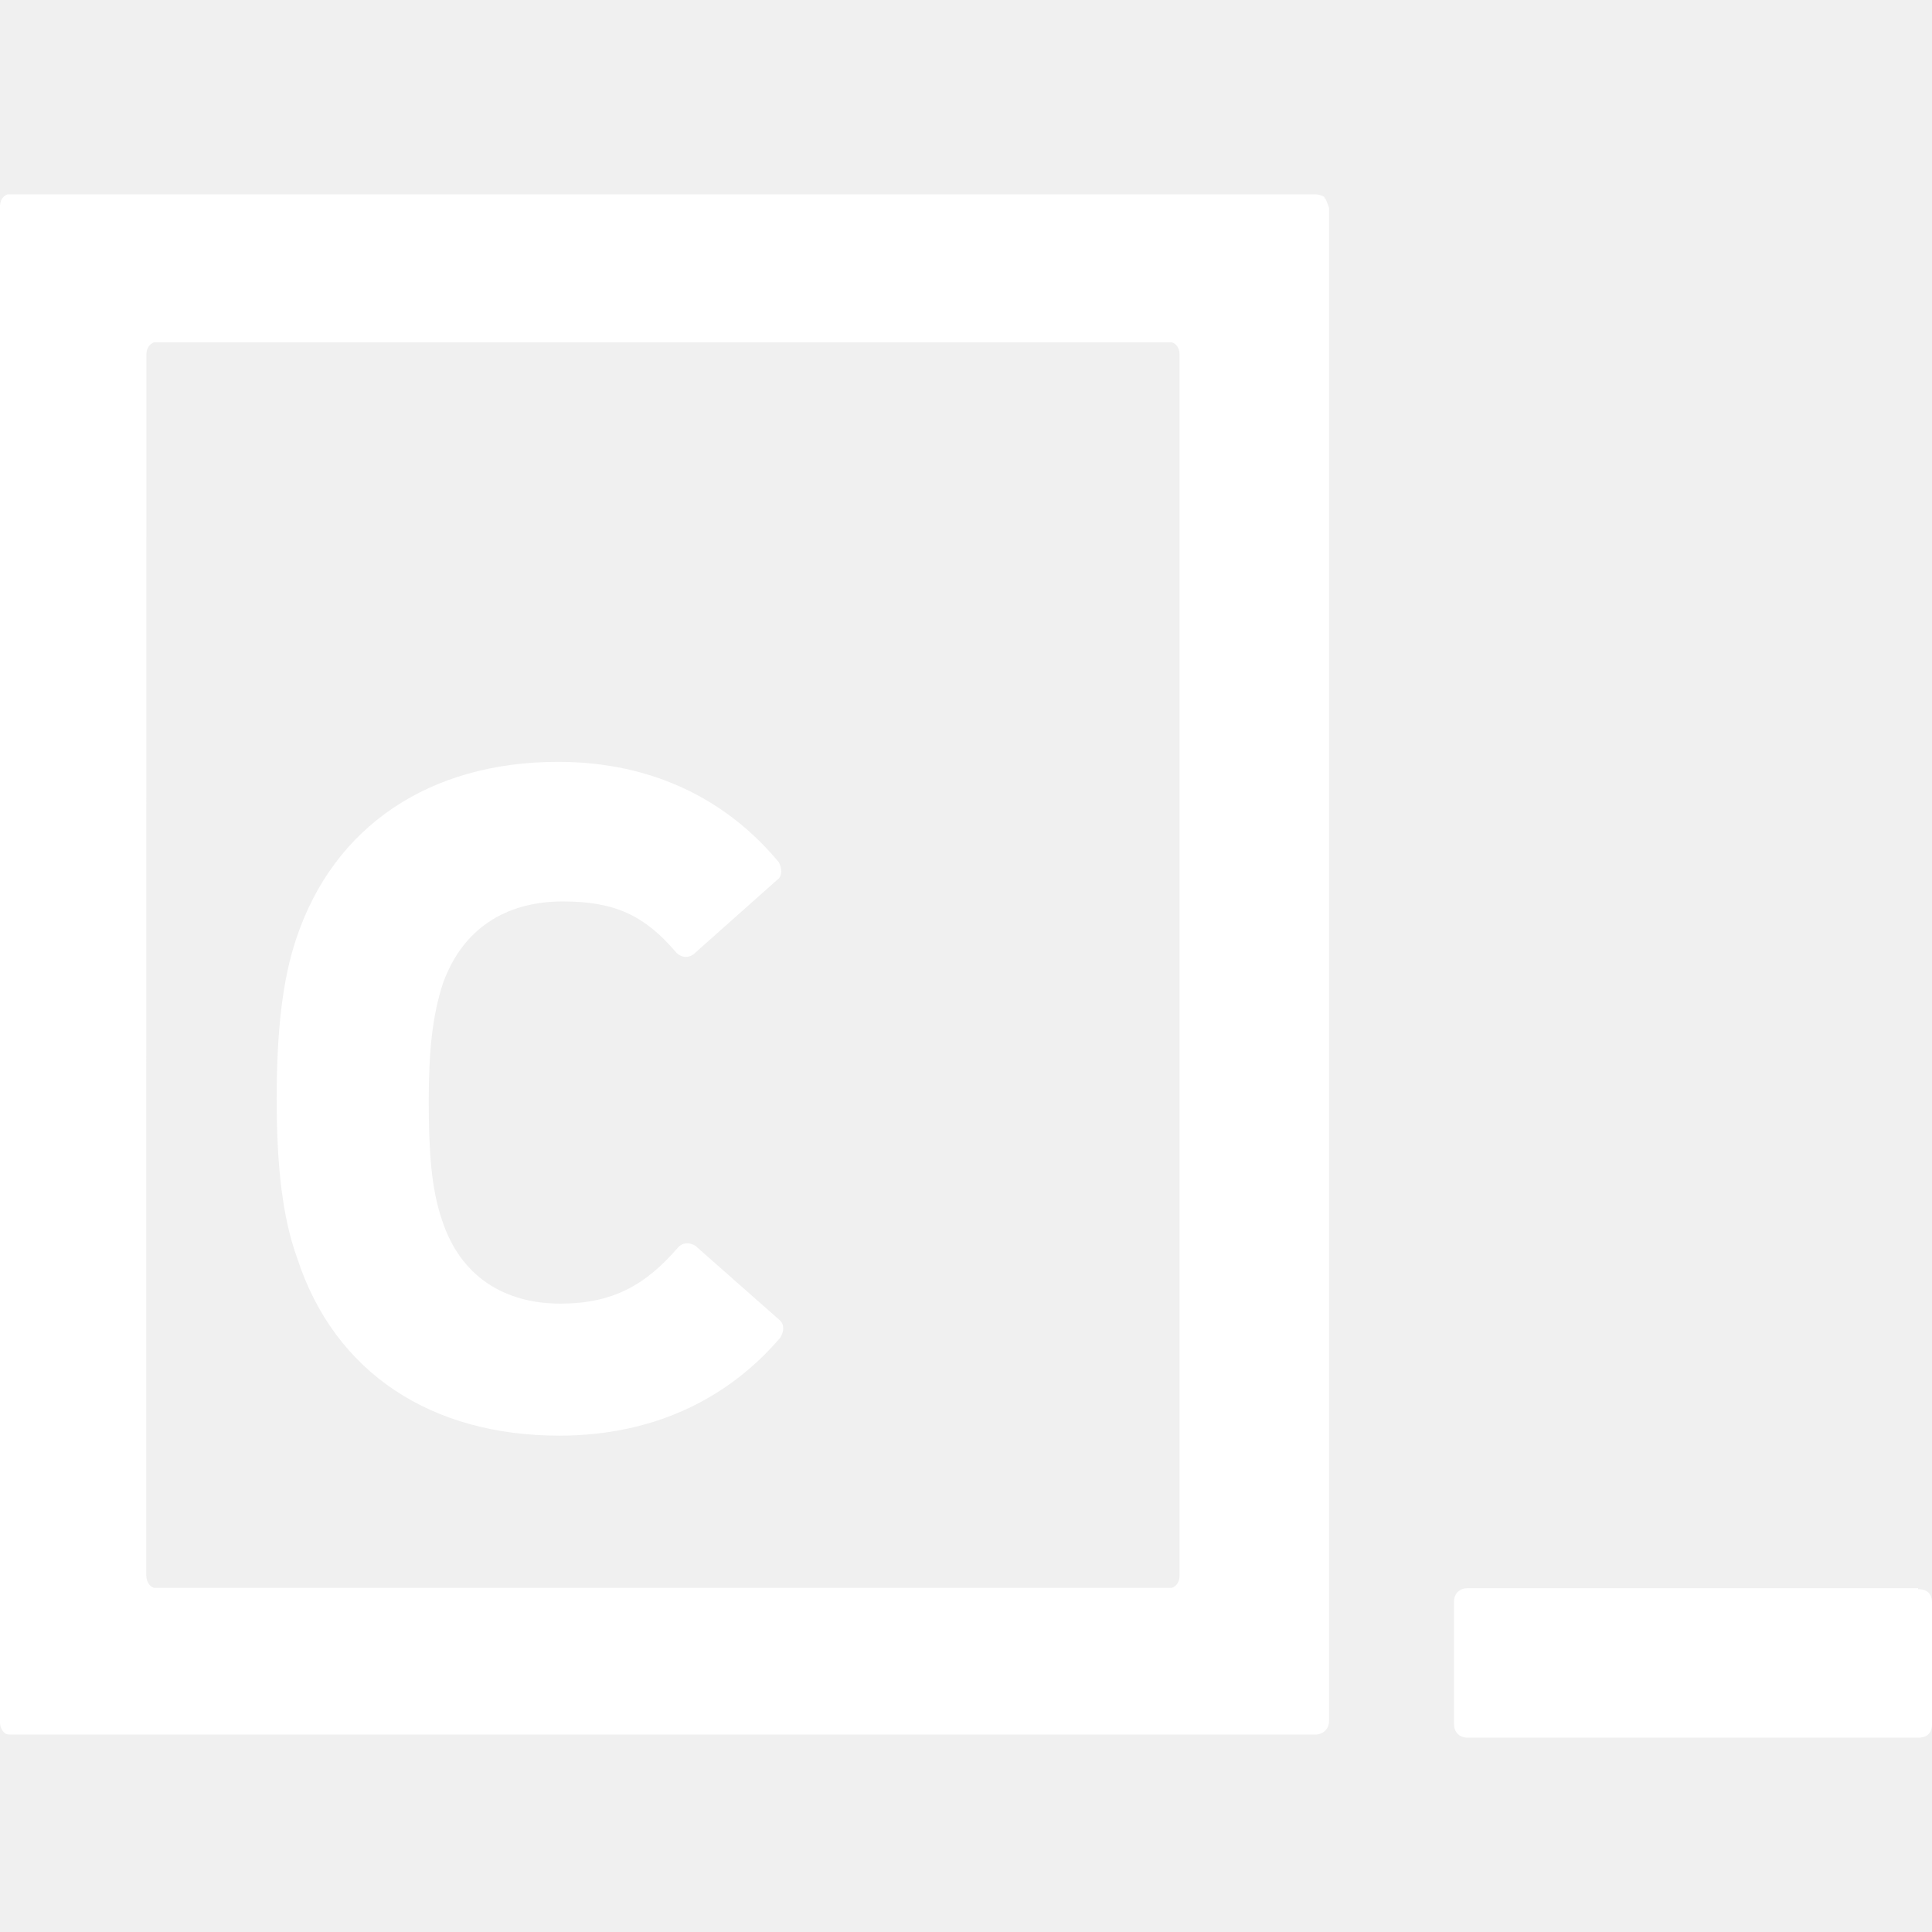
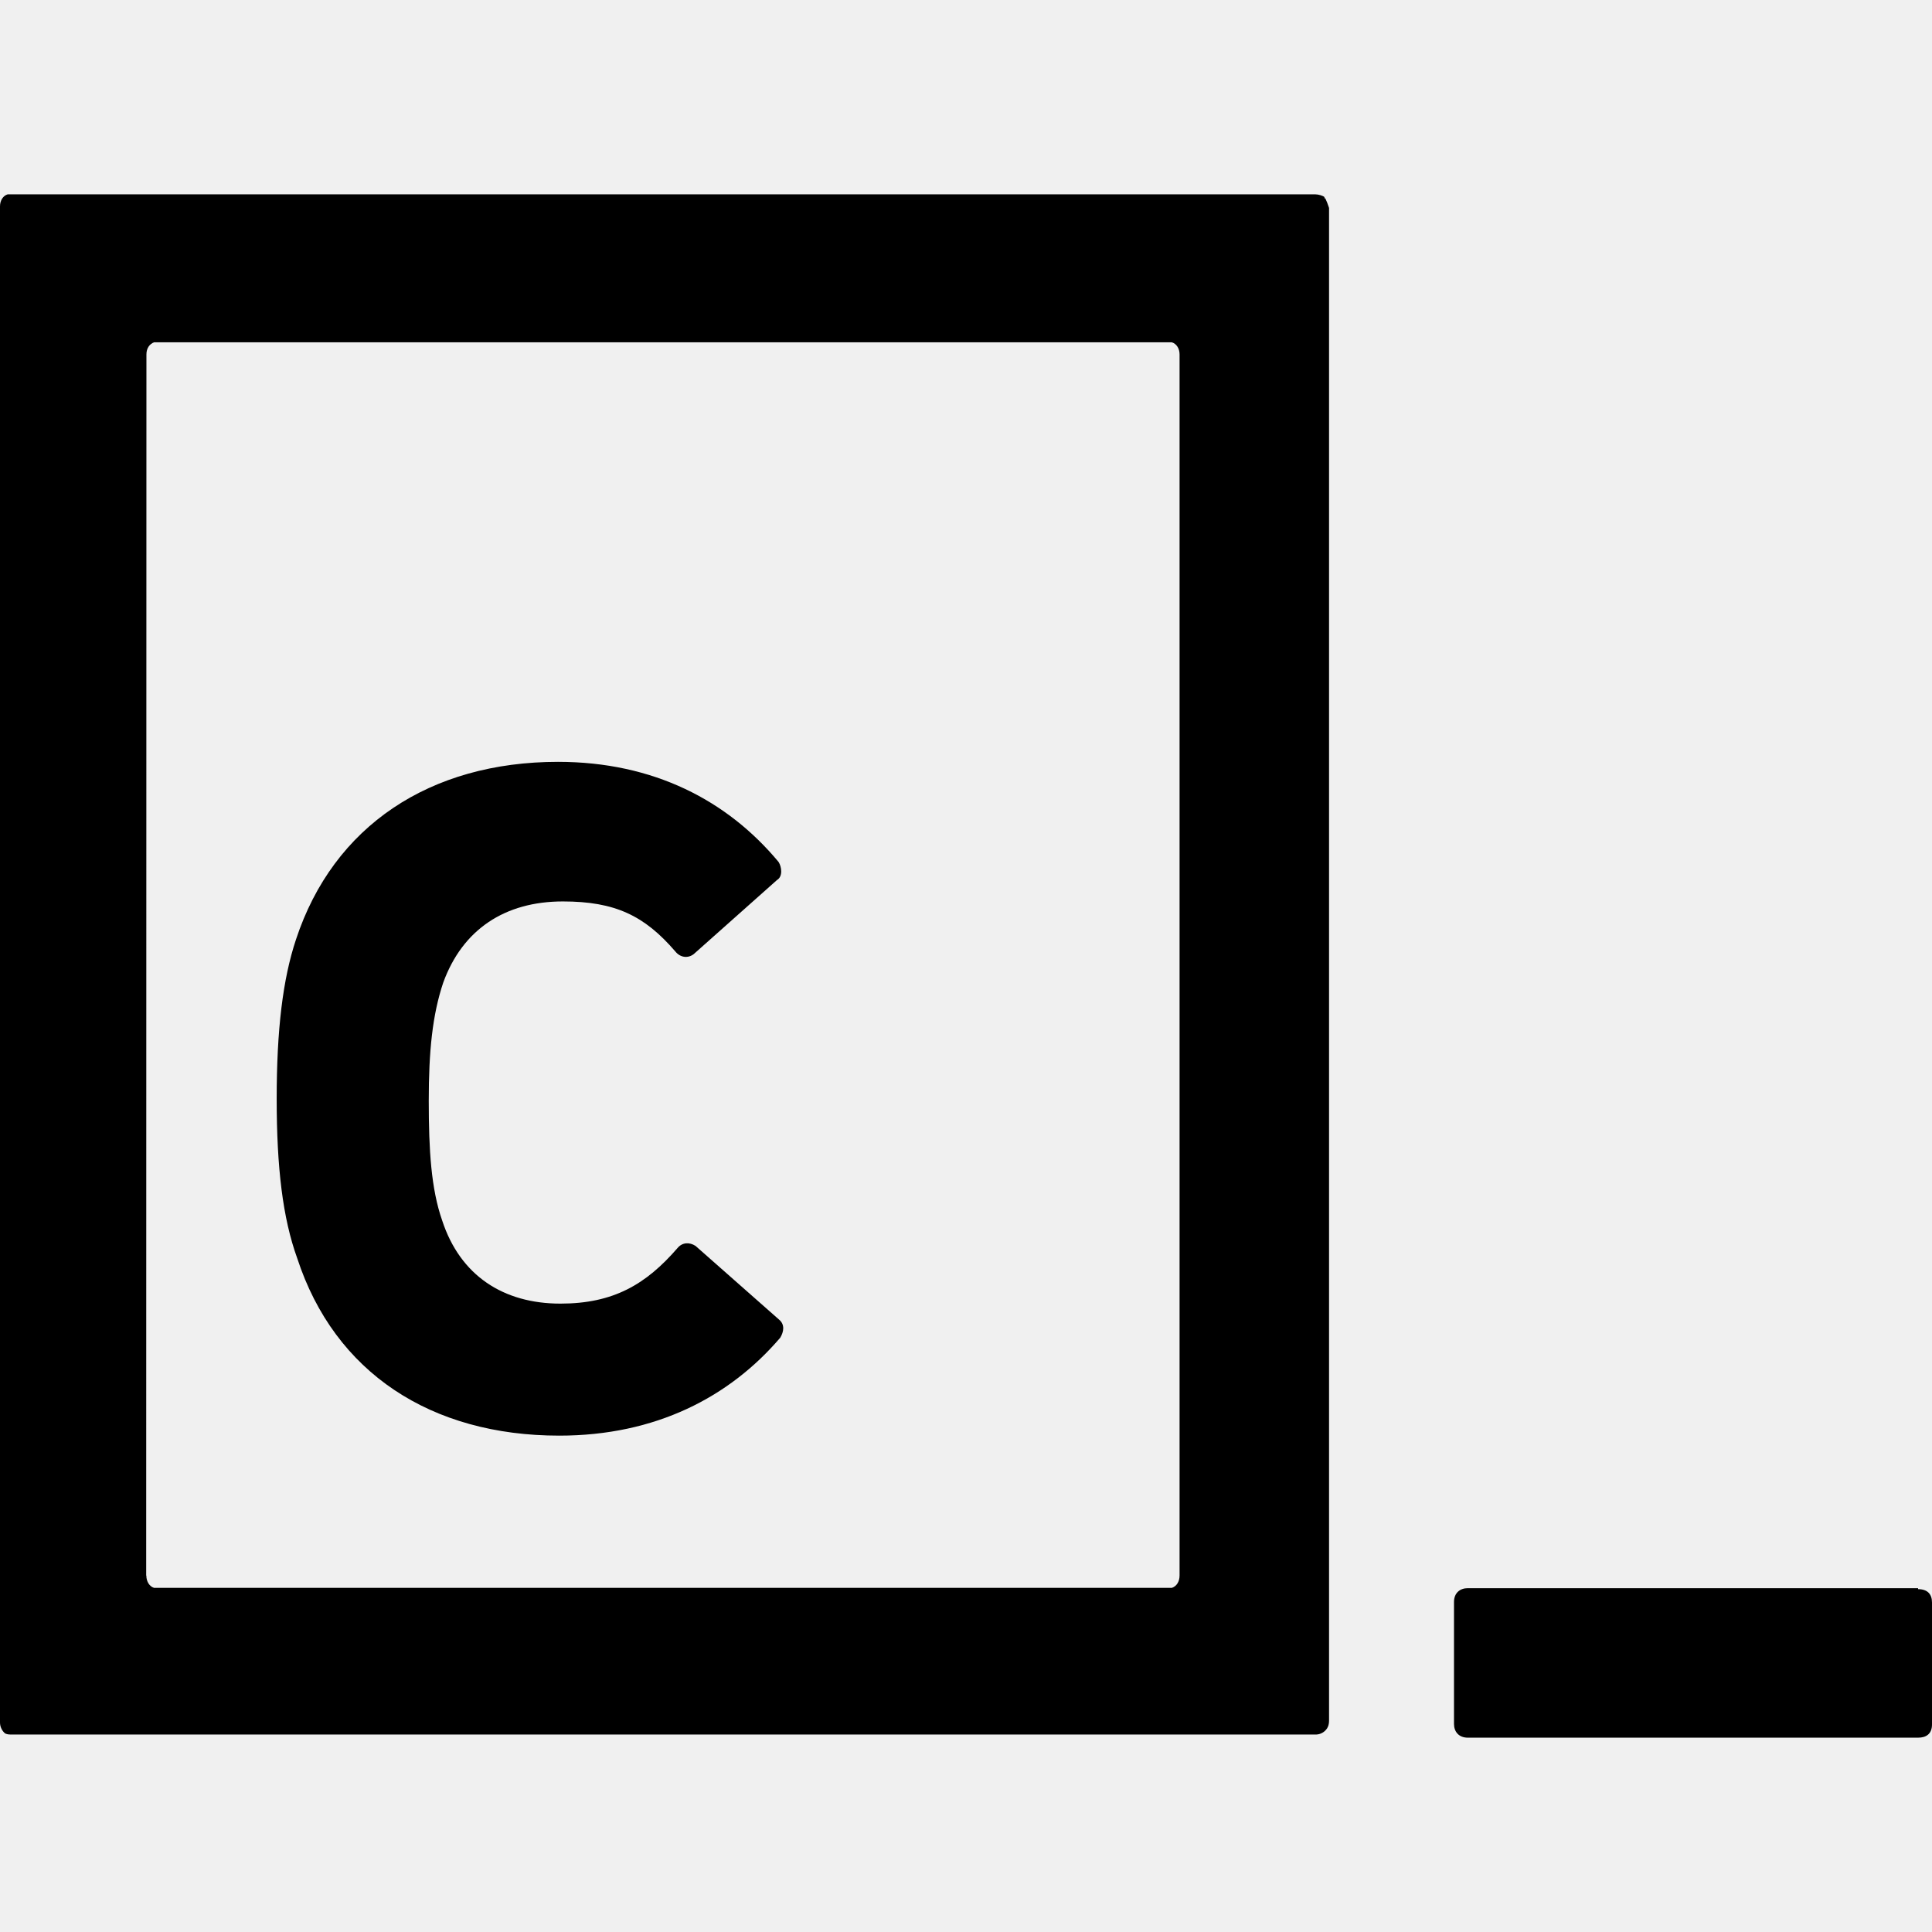
- <svg xmlns="http://www.w3.org/2000/svg" fill="#ffffff" role="img" viewBox="0 0 24 24">
-   <path d="M23.827 19.729h-5.595c-.094 0-.17.058-.17.172v1.515c0 .094.058.17.172.17h5.594c.096 0 .172-.044.172-.164v-1.515c0-.105-.057-.166-.173-.166v-.014zM16.463 2.463c.016.034.03.067.047.12v18.79c0 .06-.02.096-.037.114a.168.168 0 01-.135.06H.153c-.038 0-.075 0-.097-.02A.181.181 0 010 21.393V2.564c0-.076.04-.134.096-.15h16.242c.04 0 .096.017.115.034v.016zM1.818 19.573c0 .072.038.135.096.152h12.643c.058-.019.096-.076.096-.154V4.402c0-.073-.039-.134-.098-.15H1.915c-.056.02-.096.073-.096.15l-.003 15.17zm5.174-8.375c.65 0 1.014.177 1.396.62.058.074.153.093.23.034l1.034-.92c.075-.044.058-.164.02-.224-.635-.764-1.554-1.244-2.74-1.244-1.59 0-2.79.795-3.255 2.206-.165.495-.24 1.126-.24 1.98 0 .854.075 1.483.255 1.98.465 1.425 1.665 2.204 3.255 2.204 1.2 0 2.115-.48 2.745-1.216.045-.074.06-.165-.015-.226l-1.037-.915c-.073-.047-.163-.047-.224.027-.39.45-.795.69-1.454.69-.706 0-1.245-.345-1.47-1.035-.136-.39-.166-.87-.166-1.483 0-.615.045-1.068.18-1.47.24-.66.766-1.008 1.486-1.008z" />
+ <svg xmlns="http://www.w3.org/2000/svg" role="img" viewBox="0 0 500 500" id="Codecademy--Streamline-Simple-Icons" height="500" width="500">
+   <path d="M496.396 411.021h-116.562c-1.958 0 -3.542 1.208 -3.542 3.583v31.562c0 1.958 1.208 3.542 3.583 3.542h116.542c2 0 3.583 -0.917 3.583 -3.417v-31.562c0 -2.188 -1.188 -3.458 -3.604 -3.458v-0.292zM342.979 51.312c0.333 0.708 0.625 1.396 0.979 2.5v391.458c0 1.25 -0.417 2 -0.771 2.375a3.5 3.5 0 0 1 -2.812 1.25H3.187c-0.792 0 -1.562 0 -2.021 -0.417A3.771 3.771 0 0 1 0 445.688V53.417c0 -1.583 0.833 -2.792 2 -3.125h338.375c0.833 0 2 0.354 2.396 0.708v0.333zM37.875 407.771c0 1.5 0.792 2.812 2 3.167h263.396c1.208 -0.396 2 -1.583 2 -3.208V91.708c0 -1.521 -0.812 -2.792 -2.042 -3.125H39.896c-1.167 0.417 -2 1.521 -2 3.125l-0.062 316.042zm107.792 -174.479c13.542 0 21.125 3.687 29.083 12.917 1.208 1.542 3.187 1.937 4.792 0.708l21.542 -19.167c1.562 -0.917 1.208 -3.417 0.417 -4.667 -13.229 -15.917 -32.375 -25.917 -57.083 -25.917 -33.125 0 -58.125 16.562 -67.812 45.958 -3.438 10.312 -5 23.458 -5 41.25 0 17.792 1.562 30.896 5.312 41.25 9.688 29.688 34.688 45.917 67.812 45.917 25 0 44.062 -10 57.188 -25.333 0.937 -1.542 1.25 -3.438 -0.312 -4.708l-21.604 -19.062c-1.521 -0.979 -3.396 -0.979 -4.667 0.562 -8.125 9.375 -16.562 14.375 -30.292 14.375 -14.708 0 -25.938 -7.187 -30.625 -21.562 -2.833 -8.125 -3.458 -18.125 -3.458 -30.896 0 -12.812 0.937 -22.25 3.75 -30.625 5 -13.75 15.958 -21 30.958 -21z" fill="#000000" stroke-width="20.833" />
</svg>
